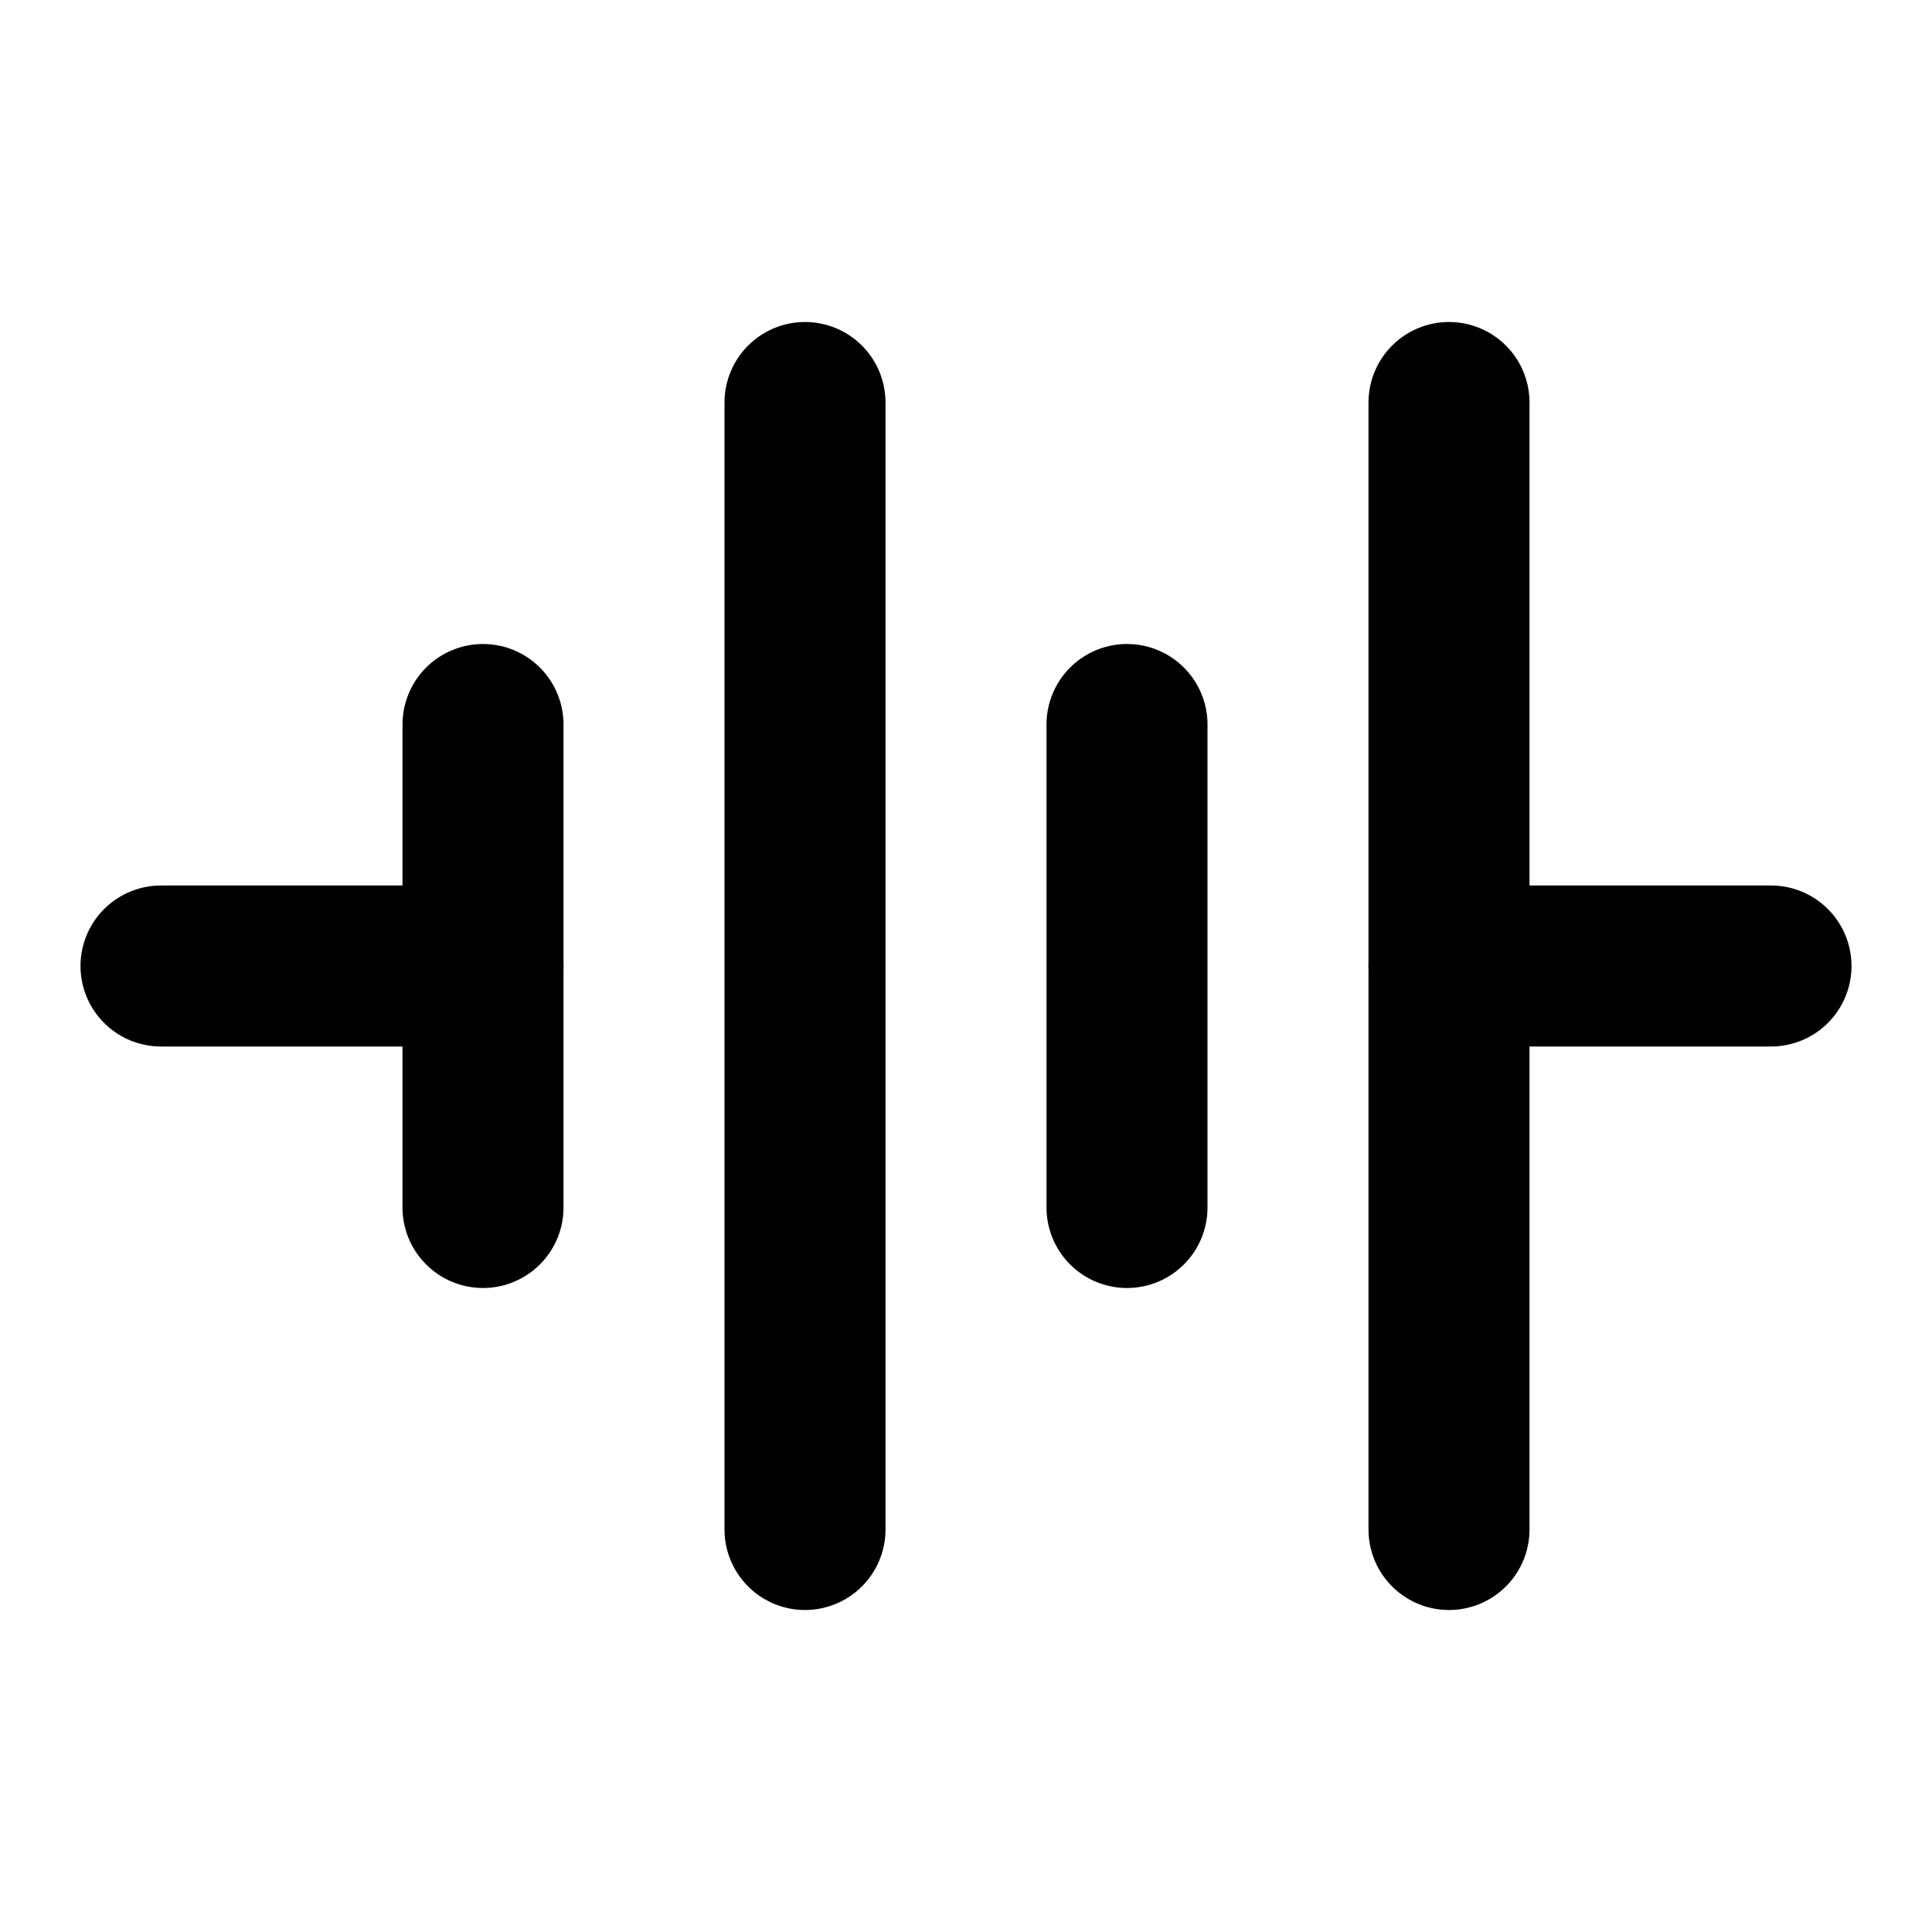
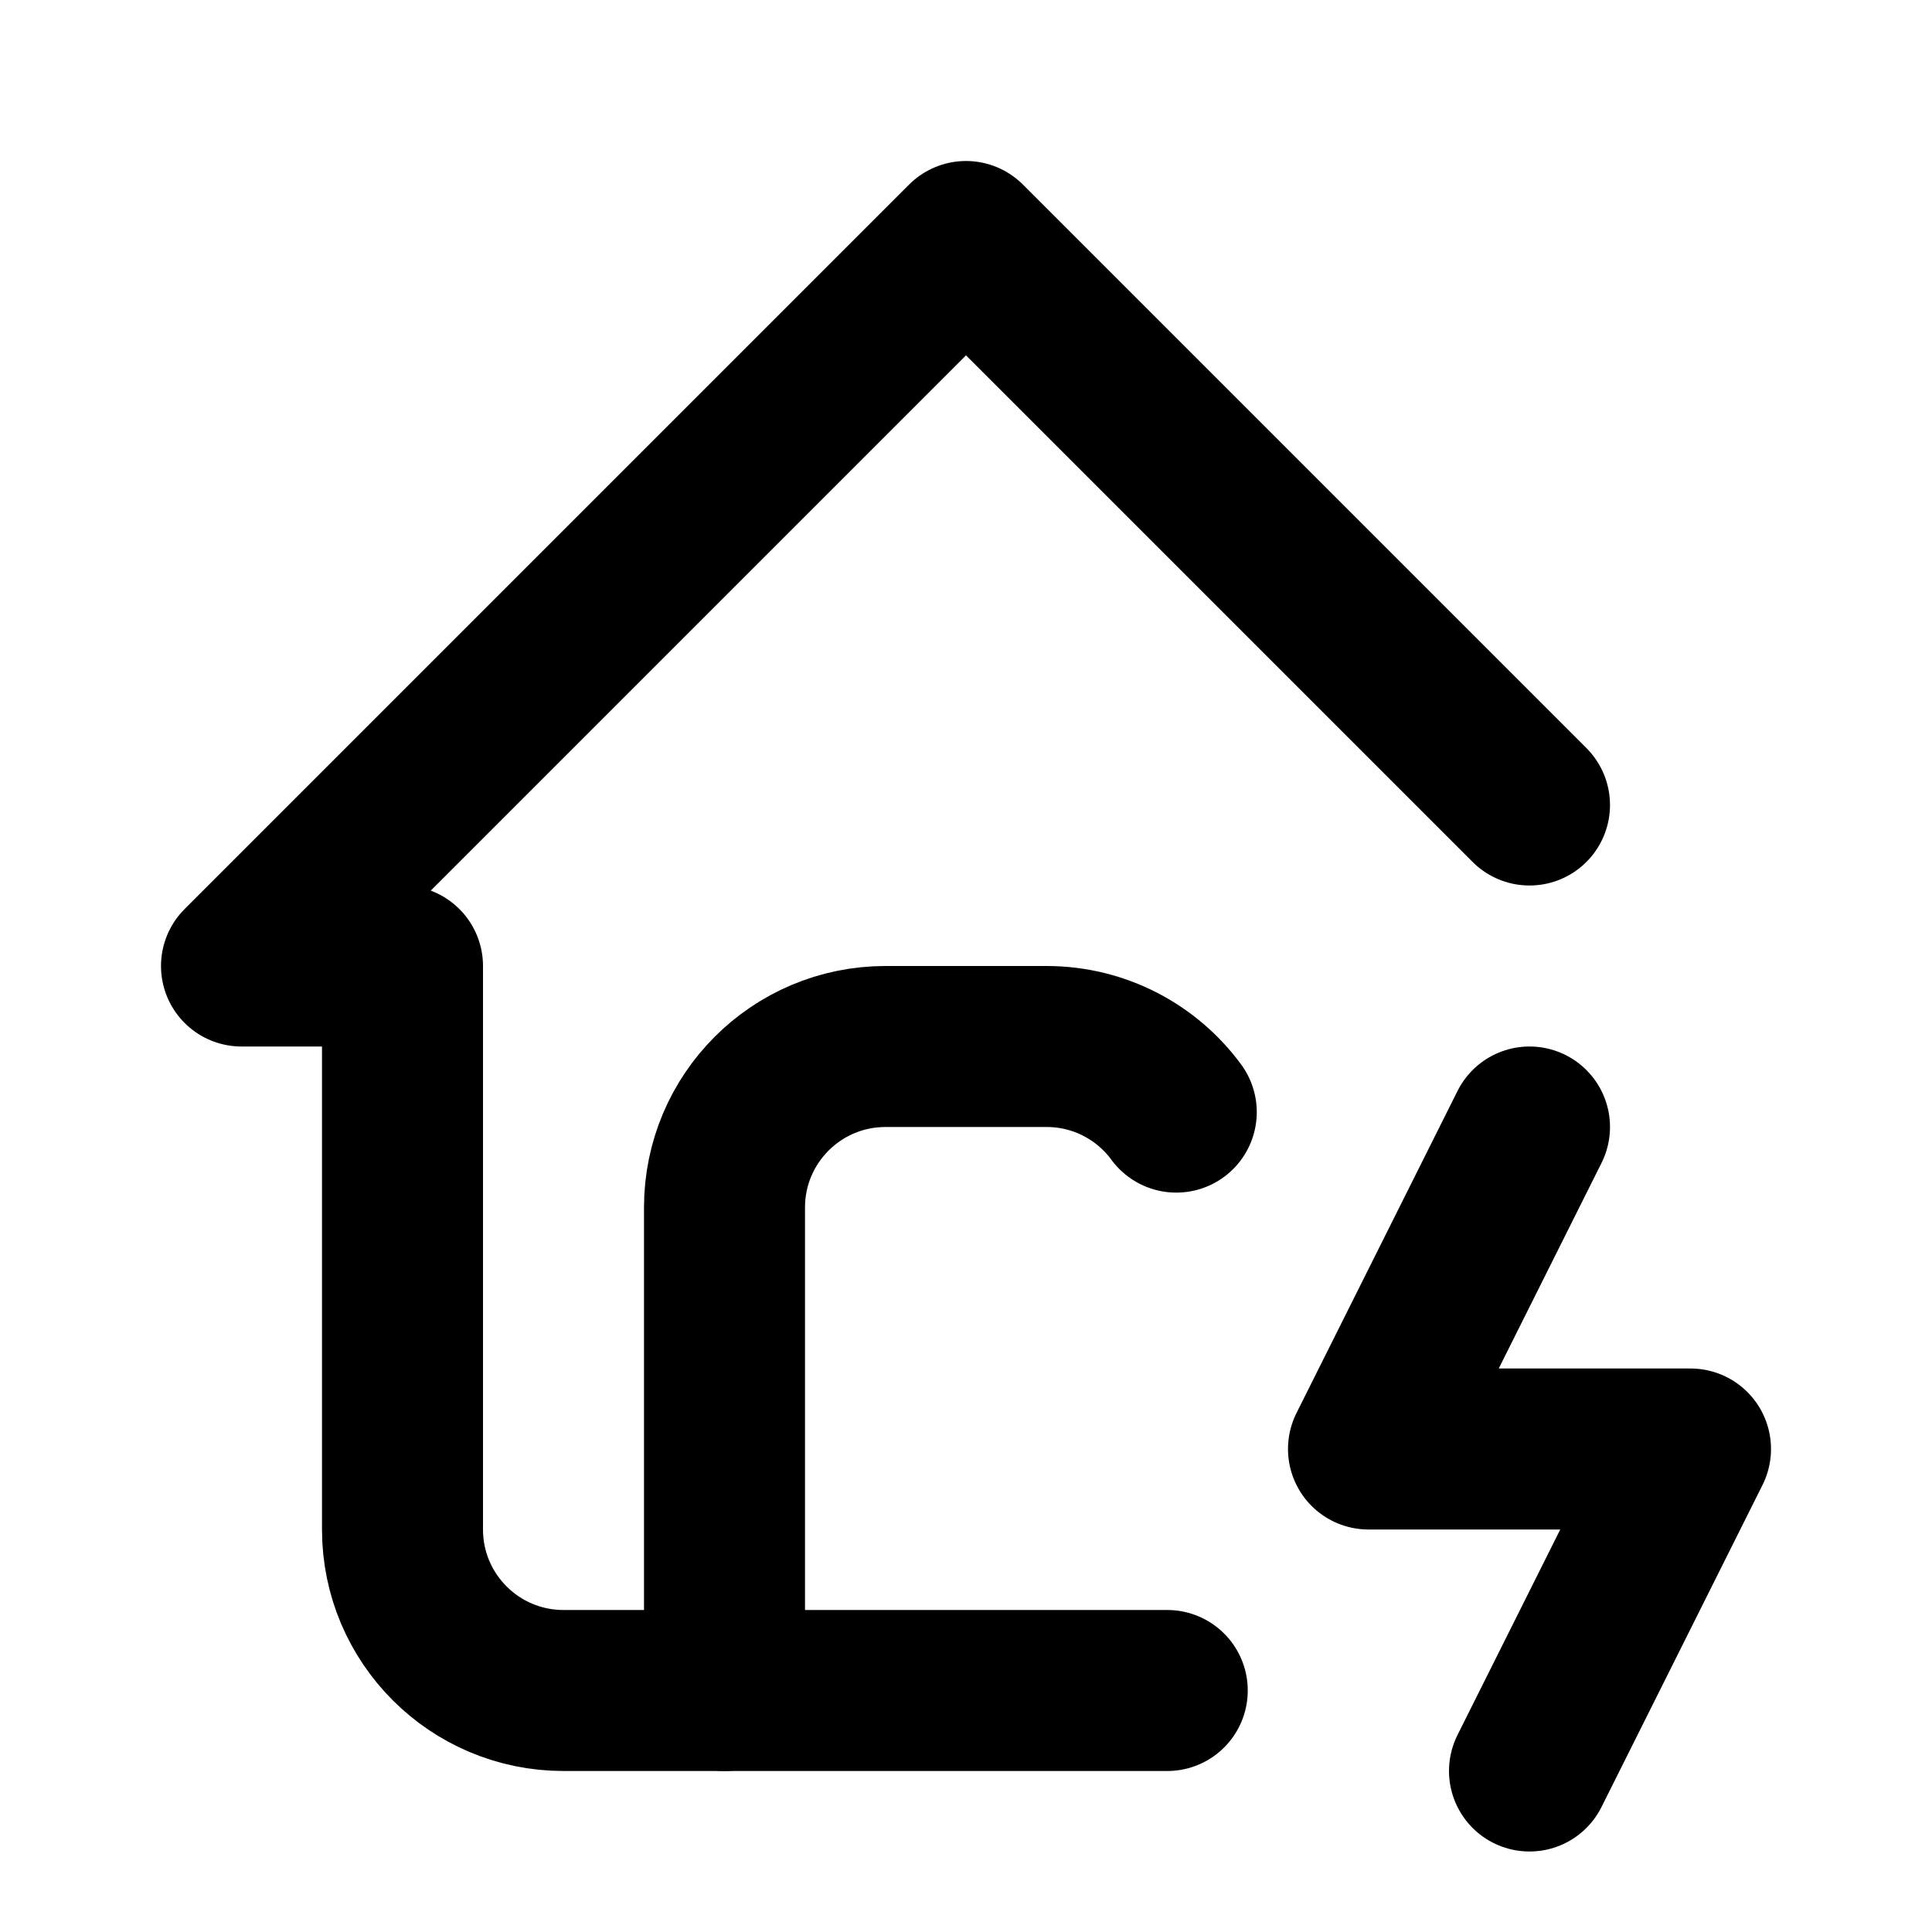
- <svg xmlns="http://www.w3.org/2000/svg" width="24" height="24" viewBox="0 0 24 24" fill="none" stroke="currentColor" stroke-width="2" stroke-linecap="round" stroke-linejoin="round" class="icon icon-tabler icons-tabler-outline icon-tabler-circuit-battery">
+ <svg xmlns="http://www.w3.org/2000/svg" width="24" height="24" viewBox="0 0 24 24" fill="none" stroke="currentColor" stroke-width="2" stroke-linecap="round" stroke-linejoin="round" class="icon icon-tabler icons-tabler-outline icon-tabler-home-bolt">
  <path stroke="none" d="M0 0h24v24H0z" fill="none" />
-   <path d="M2 12h4" />
-   <path d="M18 12h4" />
-   <path d="M18 5v14" />
-   <path d="M14 9v6" />
-   <path d="M10 5v14" />
-   <path d="M6 9v6" />
+   <path d="M19 10l-7 -7l-9 9h2v7a2 2 0 0 0 2 2h7.5" />
+   <path d="M9 21v-6a2 2 0 0 1 2 -2h2c.661 0 1.248 .32 1.612 .815" />
+   <path d="M19 14l-2 4h4l-2 4" />
</svg>
